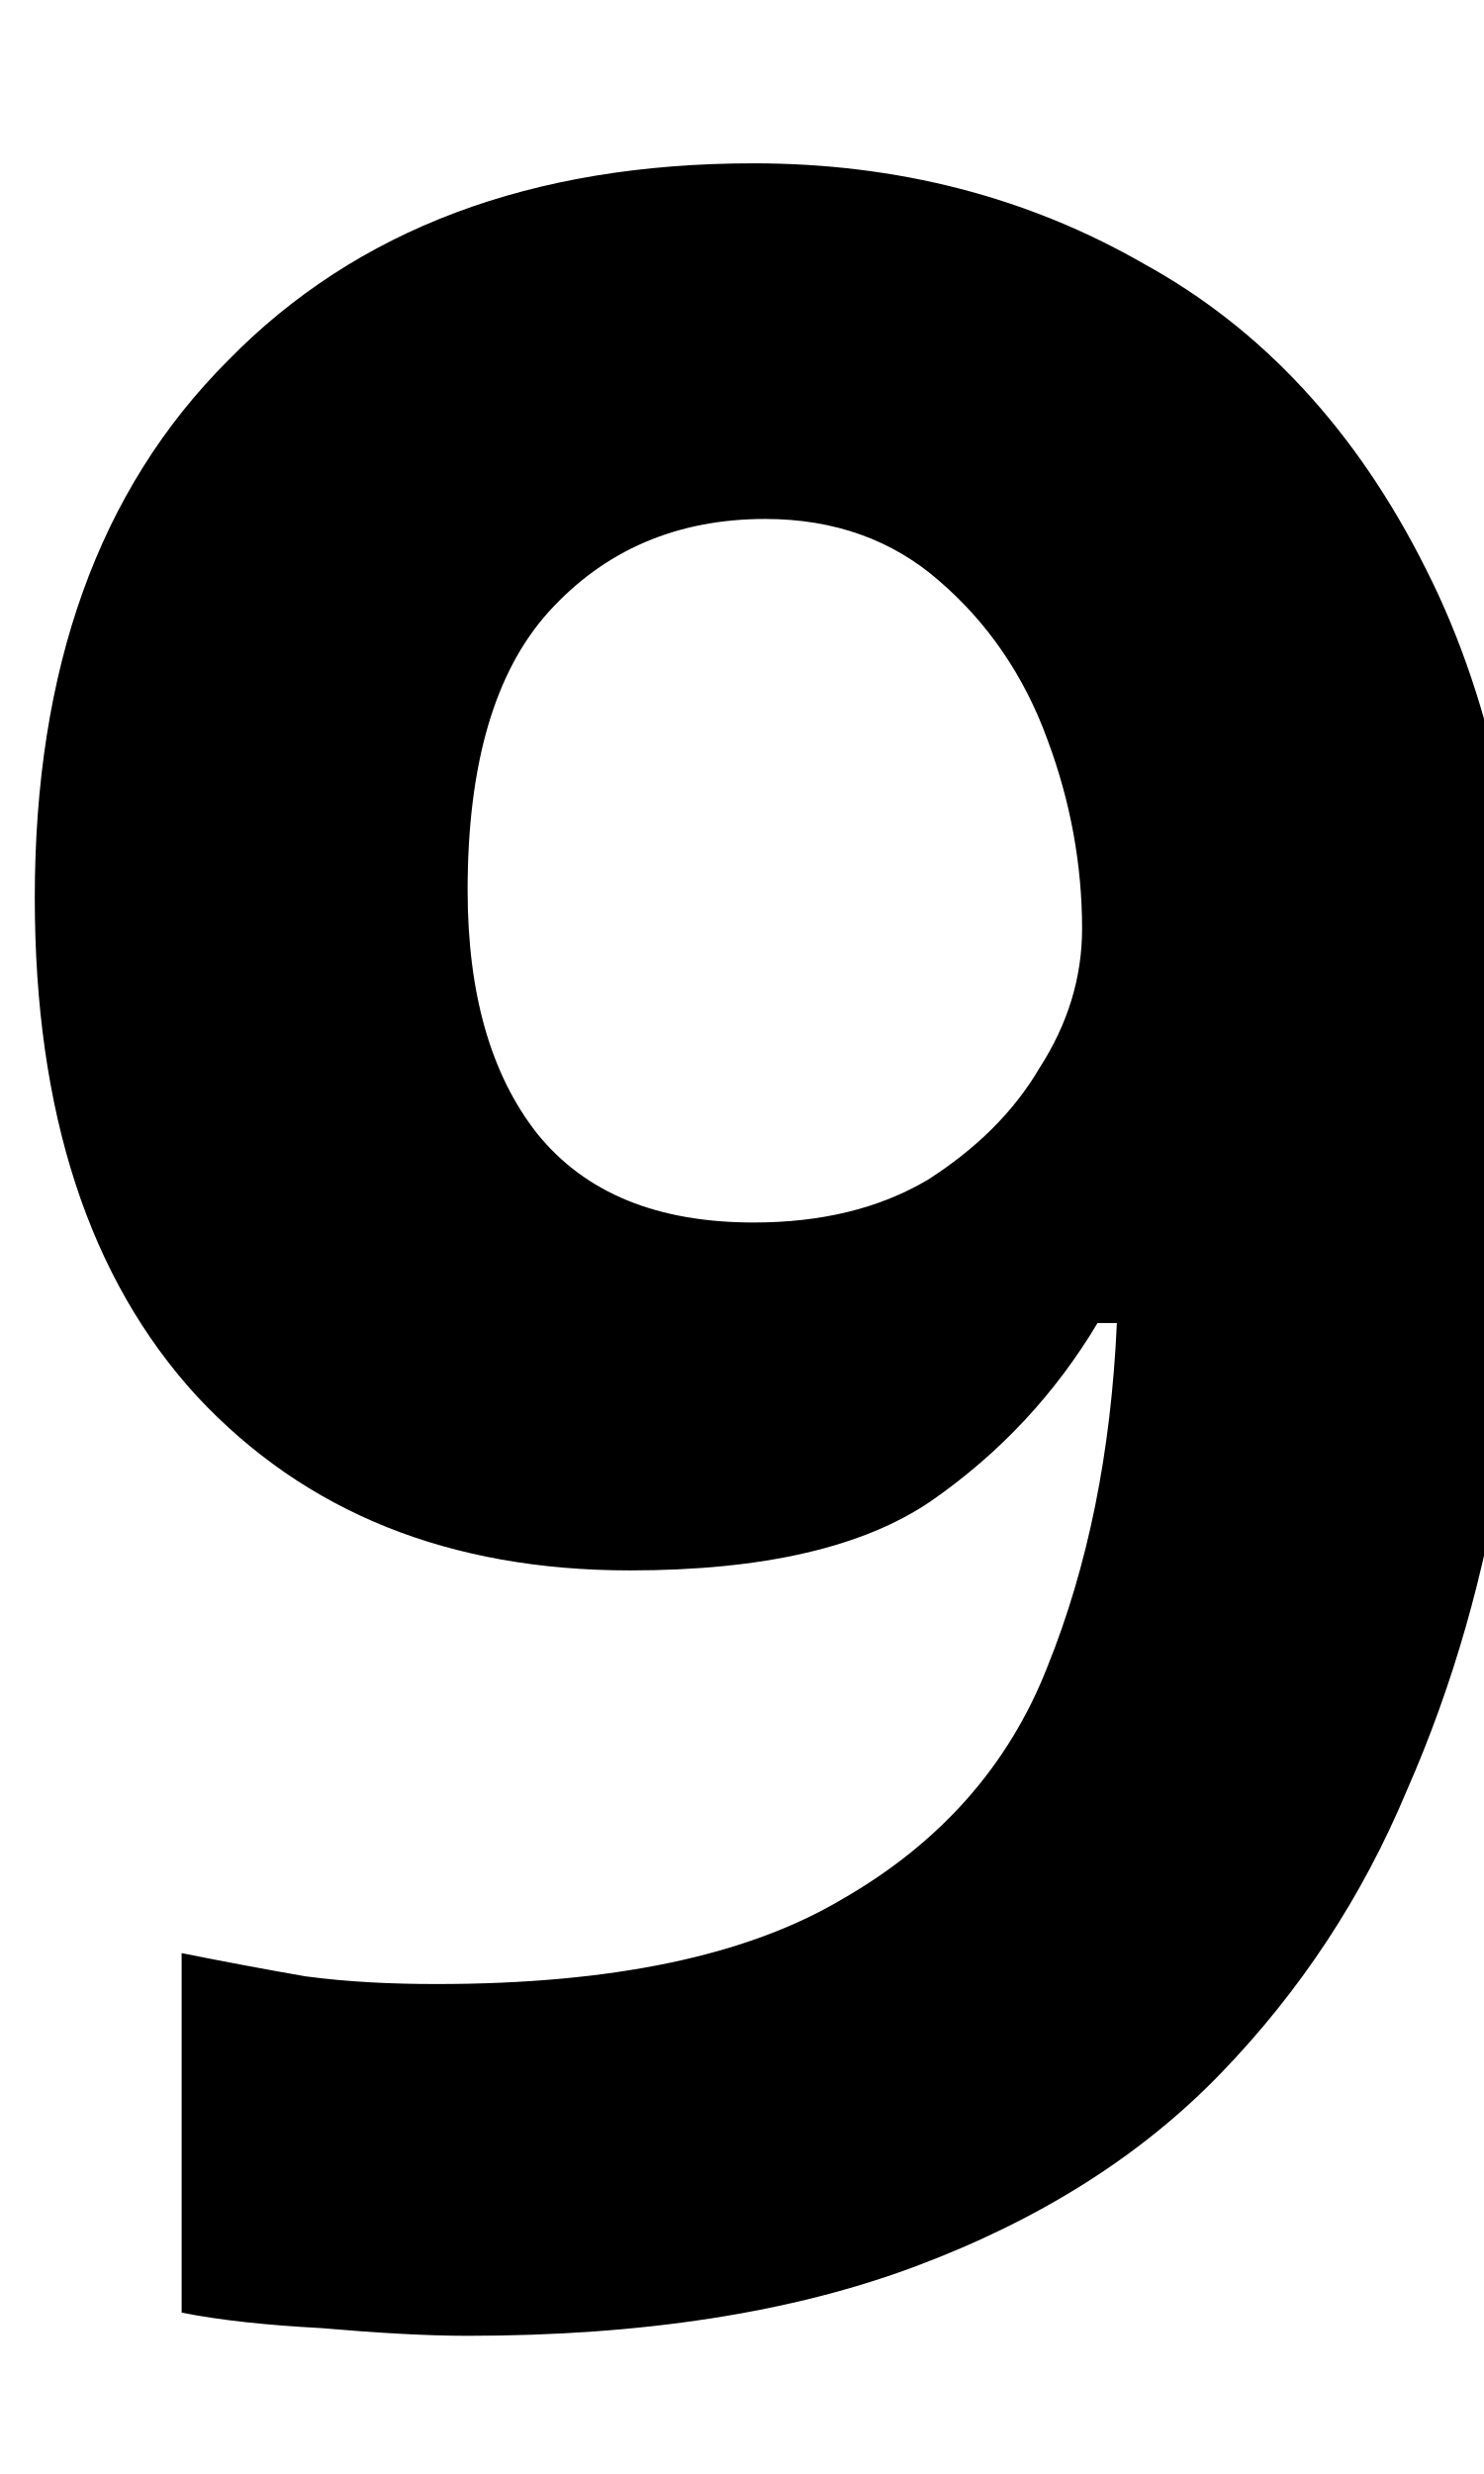
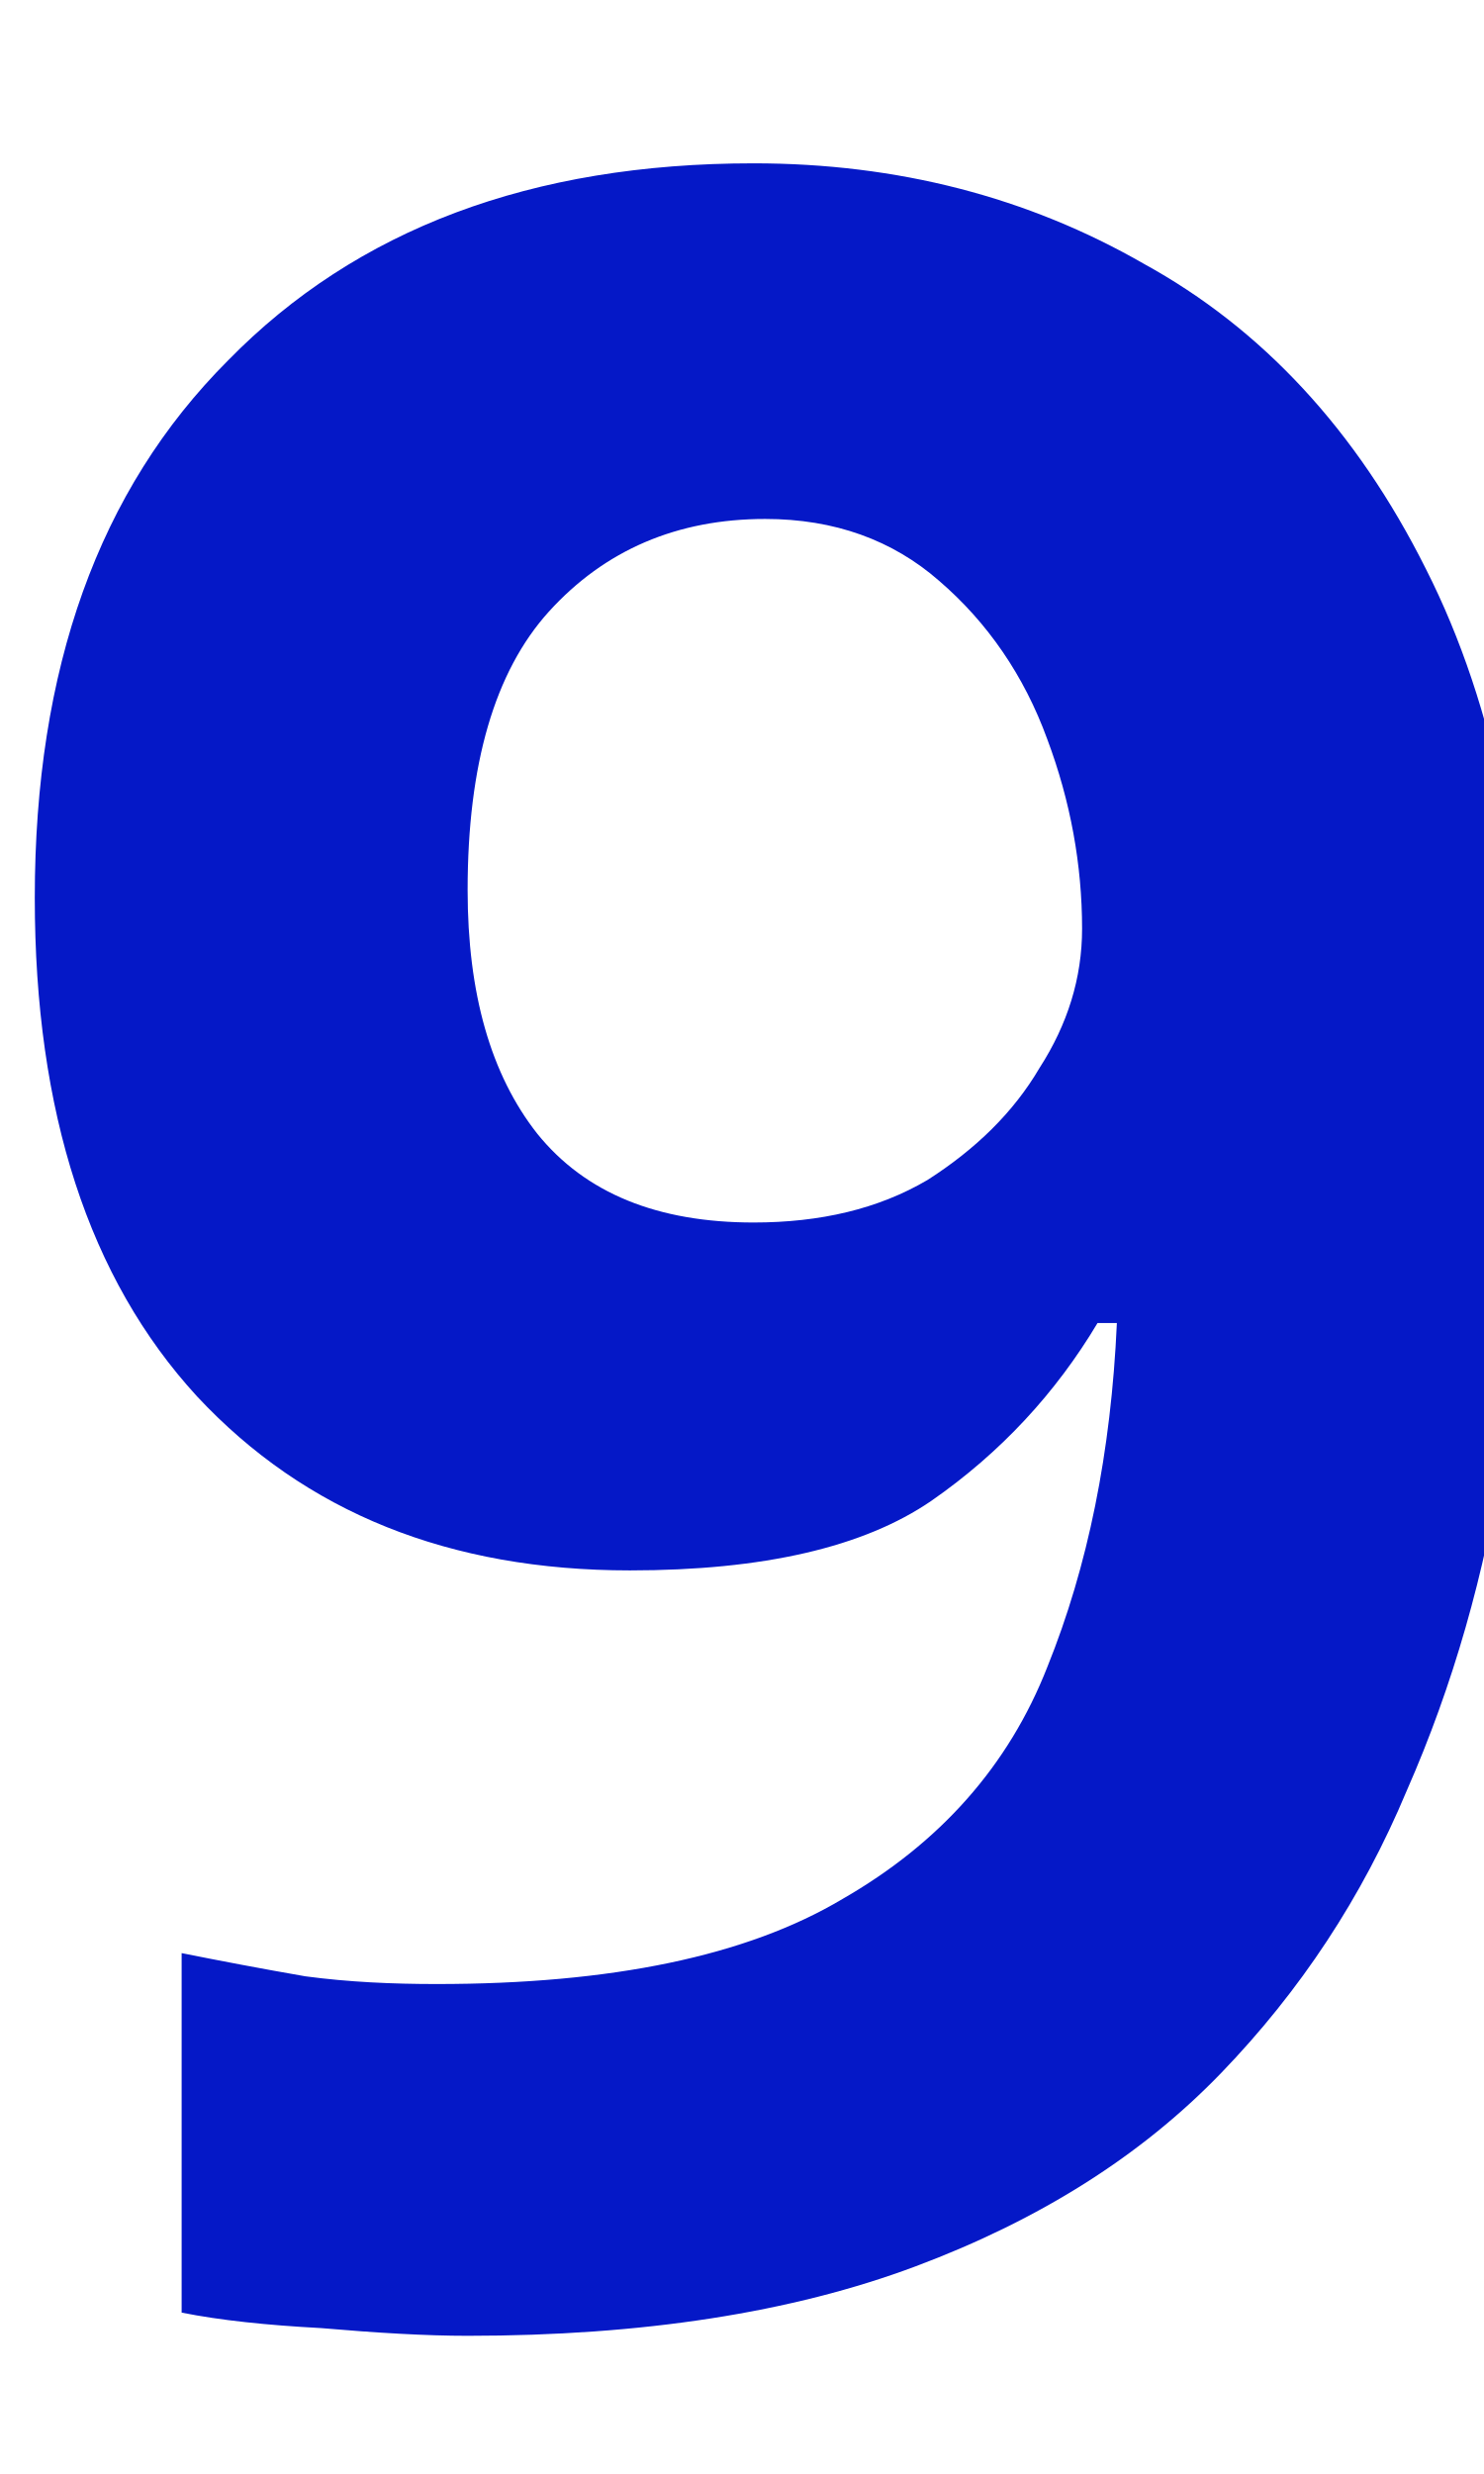
<svg xmlns="http://www.w3.org/2000/svg" width="6" height="10">
  <g>
  </g>
  <g>
-     <text font-weight="bold" xml:space="preserve" text-anchor="start" font-family="Arvo, sans-serif" font-size="12" id="svg_1" y="9.316" x="-0.25" fill-opacity="null" stroke-opacity="null" stroke-width="0" stroke="#000" fill="#000000">9</text>
+     <text font-weight="bold" xml:space="preserve" text-anchor="start" font-family="Arvo, sans-serif" font-size="12" id="svg_1" y="9.316" x="-0.25" fill-opacity="null" stroke-opacity="null" stroke-width="0" stroke="#000" fill="#0518c7">9</text>
  </g>
</svg>
